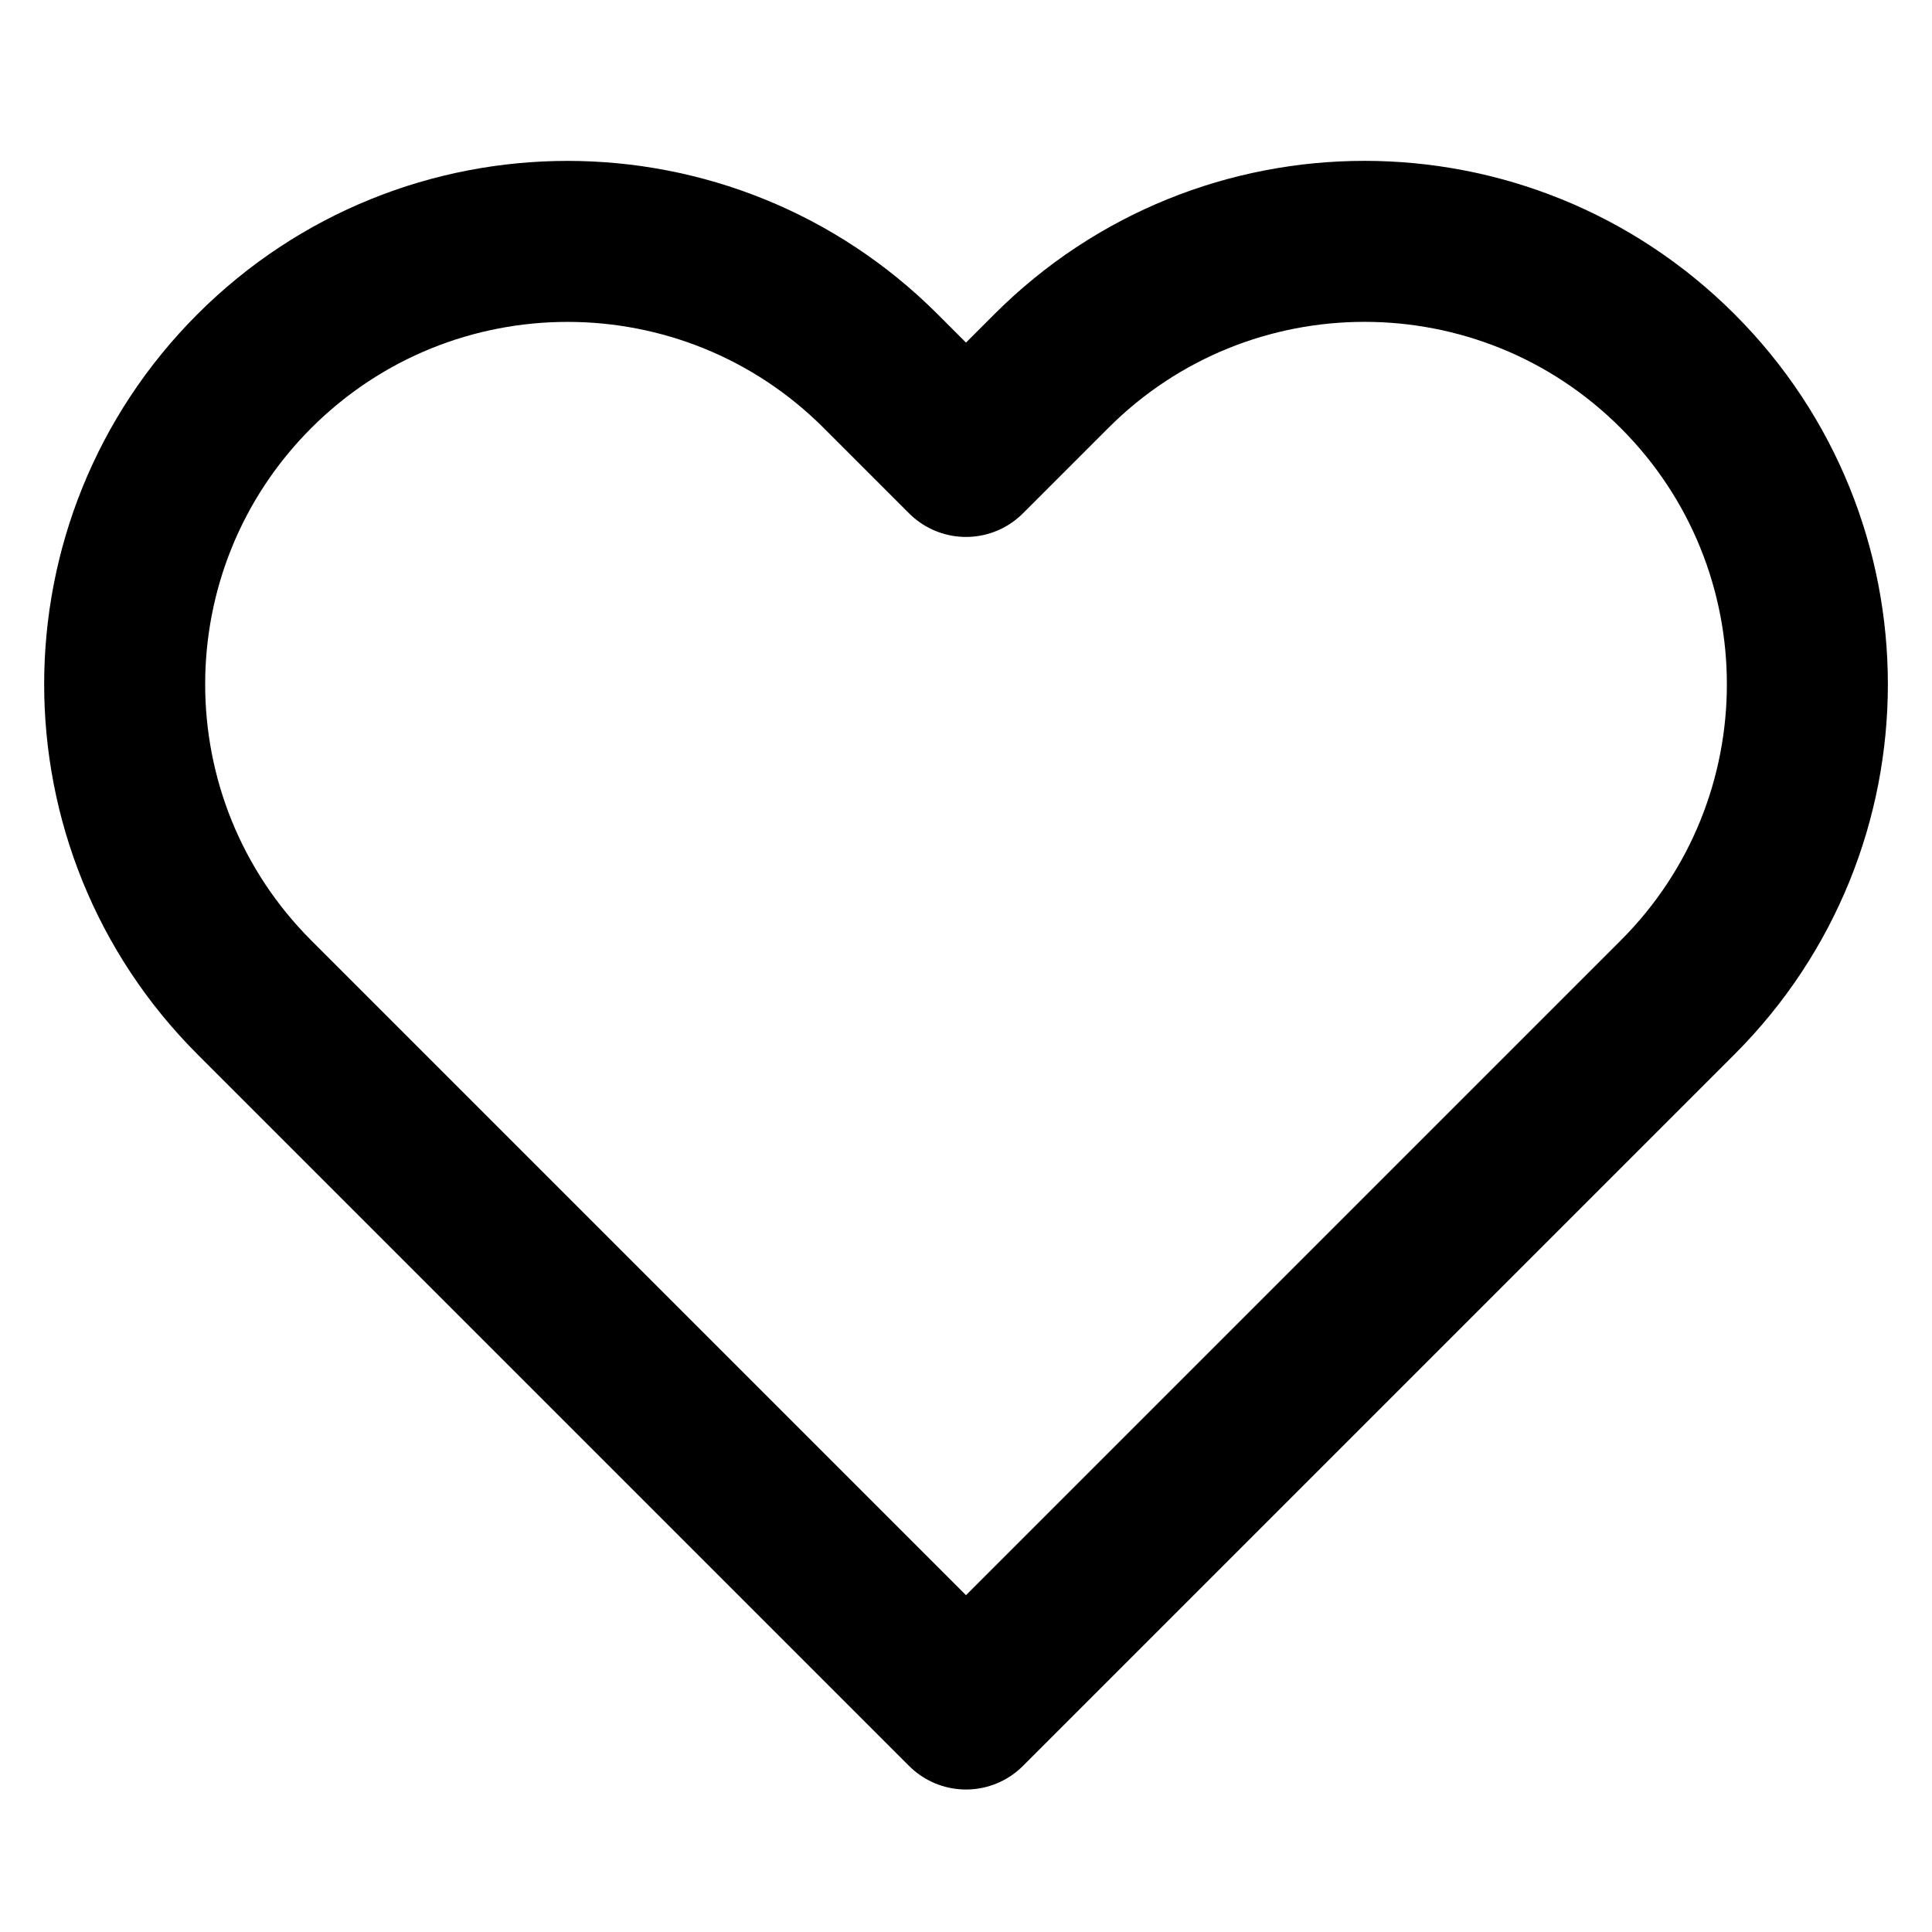
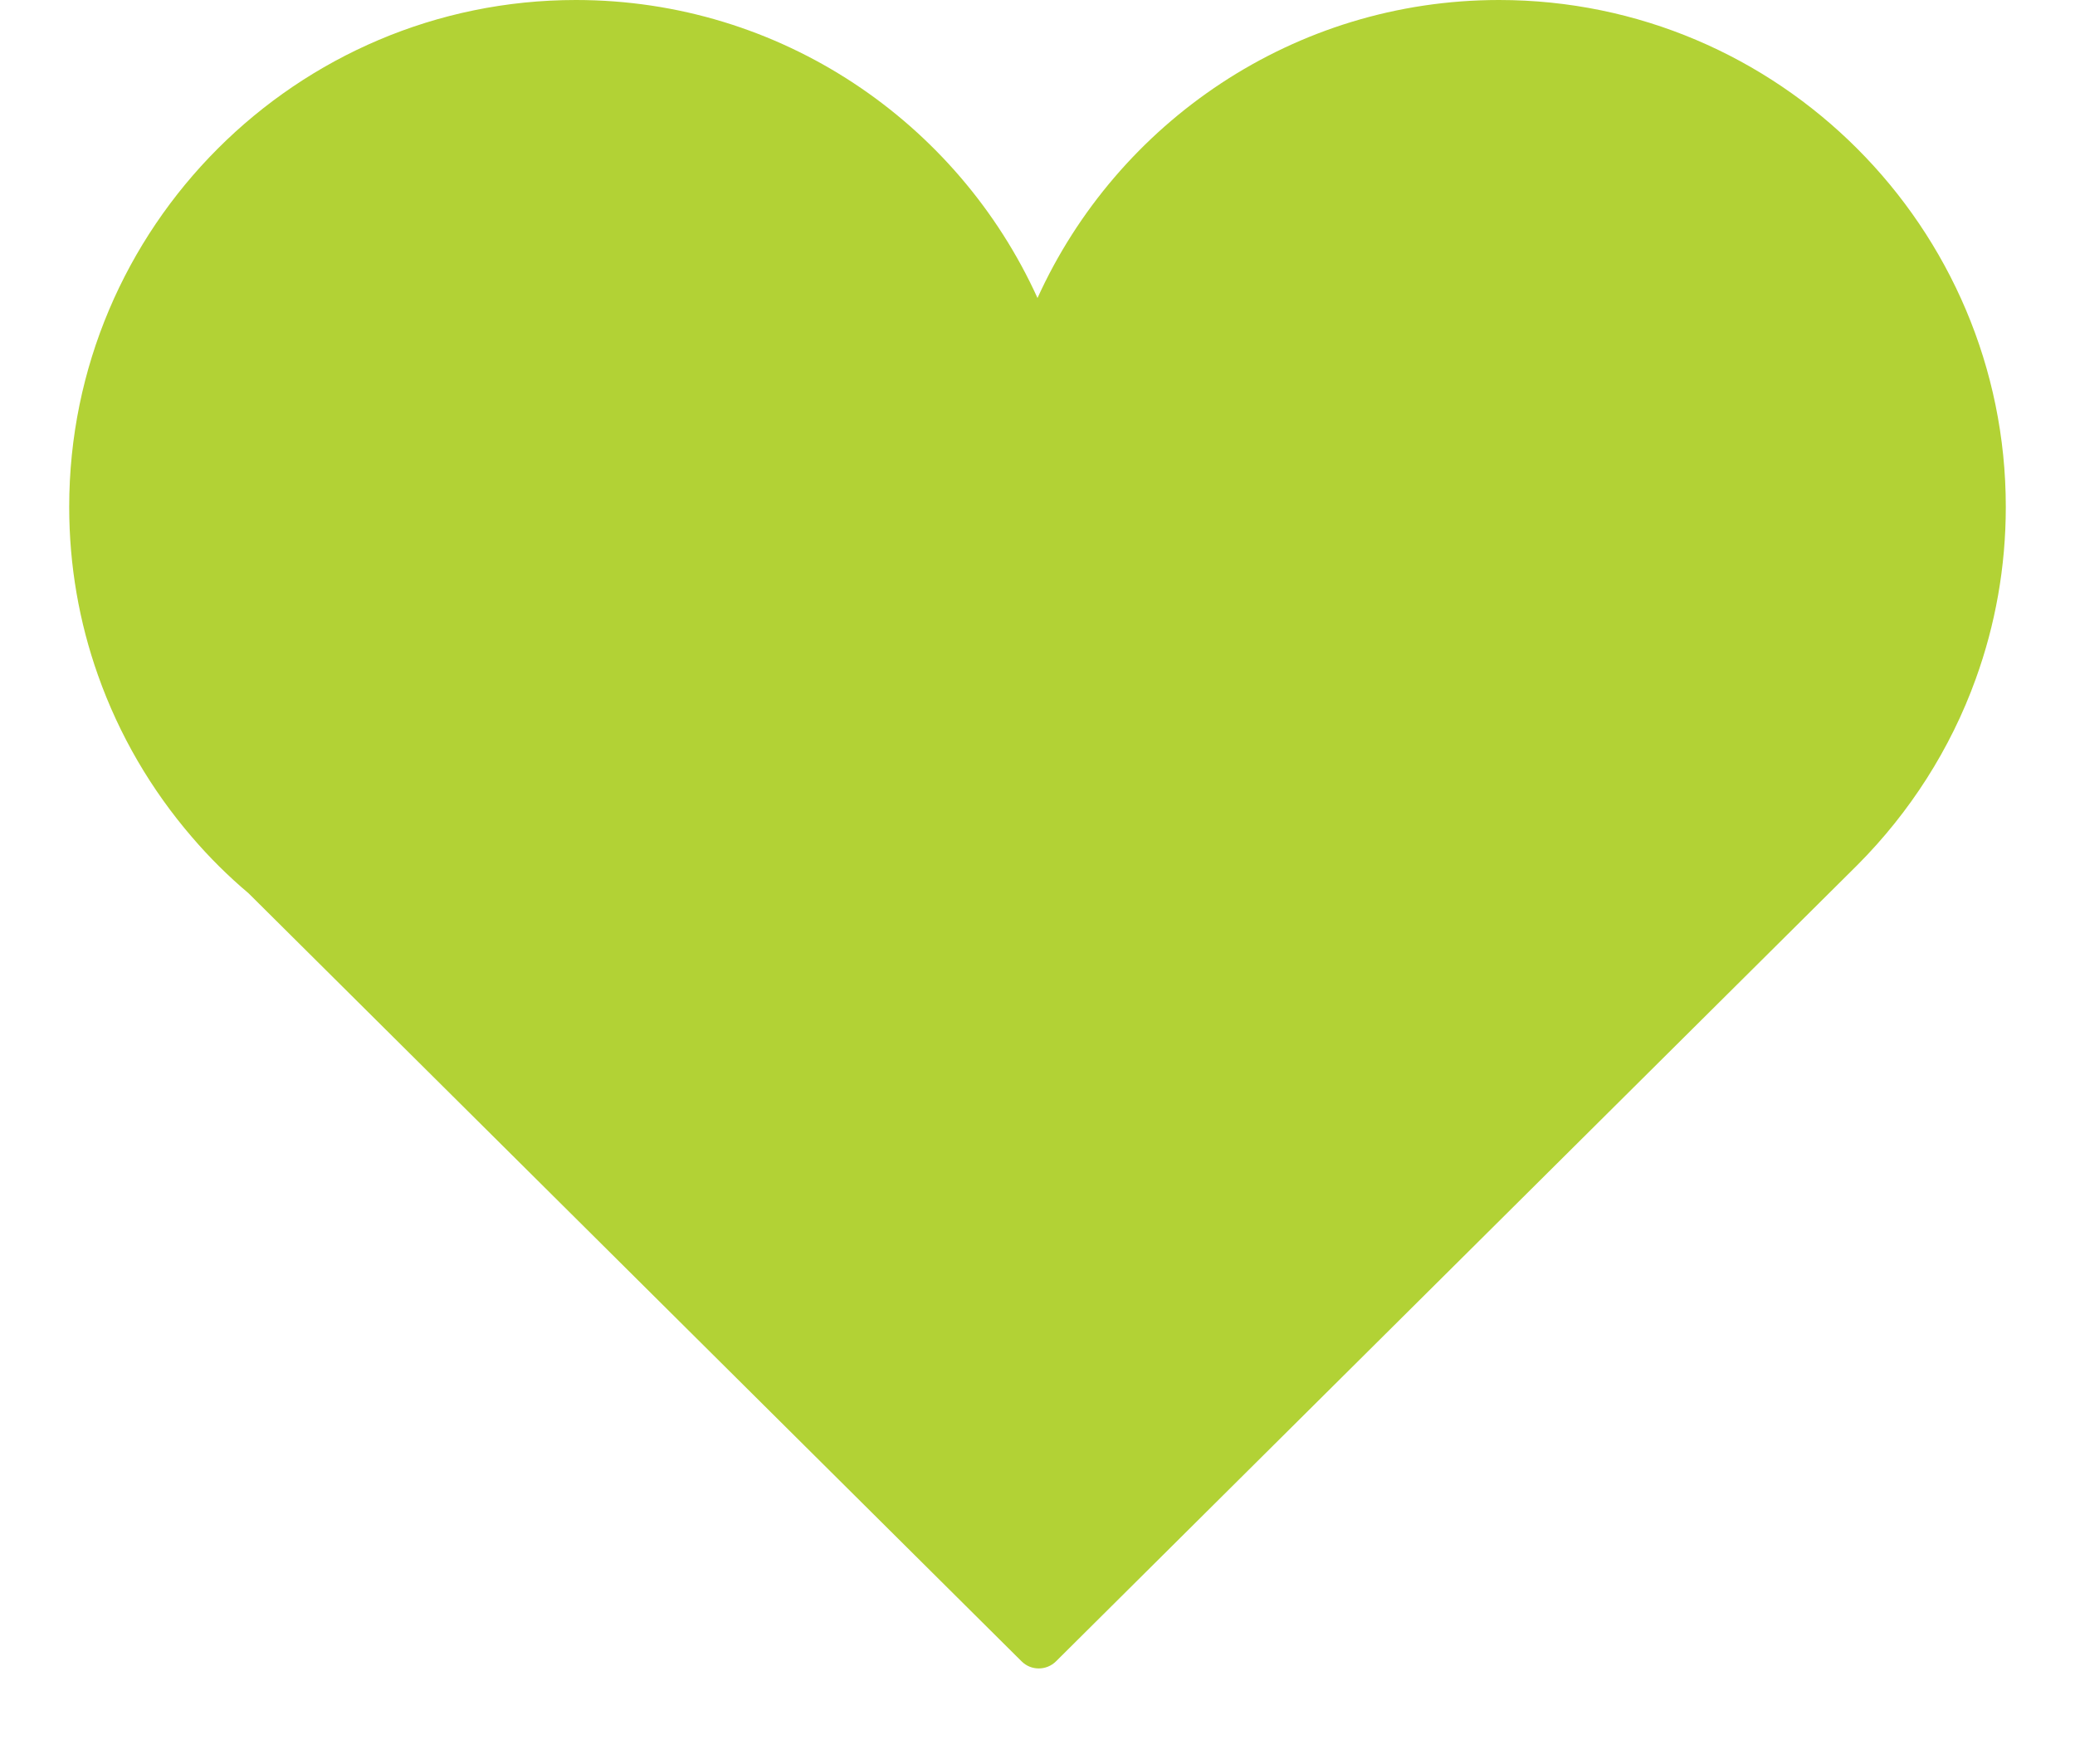
- <svg xmlns="http://www.w3.org/2000/svg" width="24" height="24" viewBox="0 0 24 24" fill="none" stroke="currentColor" stroke-width="2" stroke-linecap="round" stroke-linejoin="round" class="feather feather-heart">
-   <path d="M20.84 4.61a5.5 5.5 0 0 0-7.78 0L12 5.67l-1.06-1.06a5.5 5.5 0 0 0-7.78 7.78l1.06 1.06L12 21.23l7.78-7.78 1.06-1.06a5.5 5.5 0 0 0 0-7.78z" />
+ <svg xmlns="http://www.w3.org/2000/svg" width="20" height="17" viewBox="0 0 20 17" fill="none">
+   <path fill-rule="evenodd" clip-rule="evenodd" d="M14.449 0C12.473 0 10.768 1.18 10 2.872C9.232 1.18 7.527 0 5.551 0C2.857 0 0.667 2.192 0.667 4.885C0.667 5.453 0.764 5.998 0.944 6.506C1.148 7.084 1.458 7.612 1.85 8.067C2.017 8.262 2.199 8.443 2.396 8.609L9.846 16.01C9.892 16.056 9.951 16.079 10.012 16.079C10.072 16.079 10.133 16.056 10.179 16.01L17.906 8.333C18.406 7.83 18.799 7.221 19.044 6.541C19.231 6.024 19.333 5.466 19.333 4.885C19.333 2.192 17.142 0 14.449 0Z" fill="#B2D235" />
</svg>
